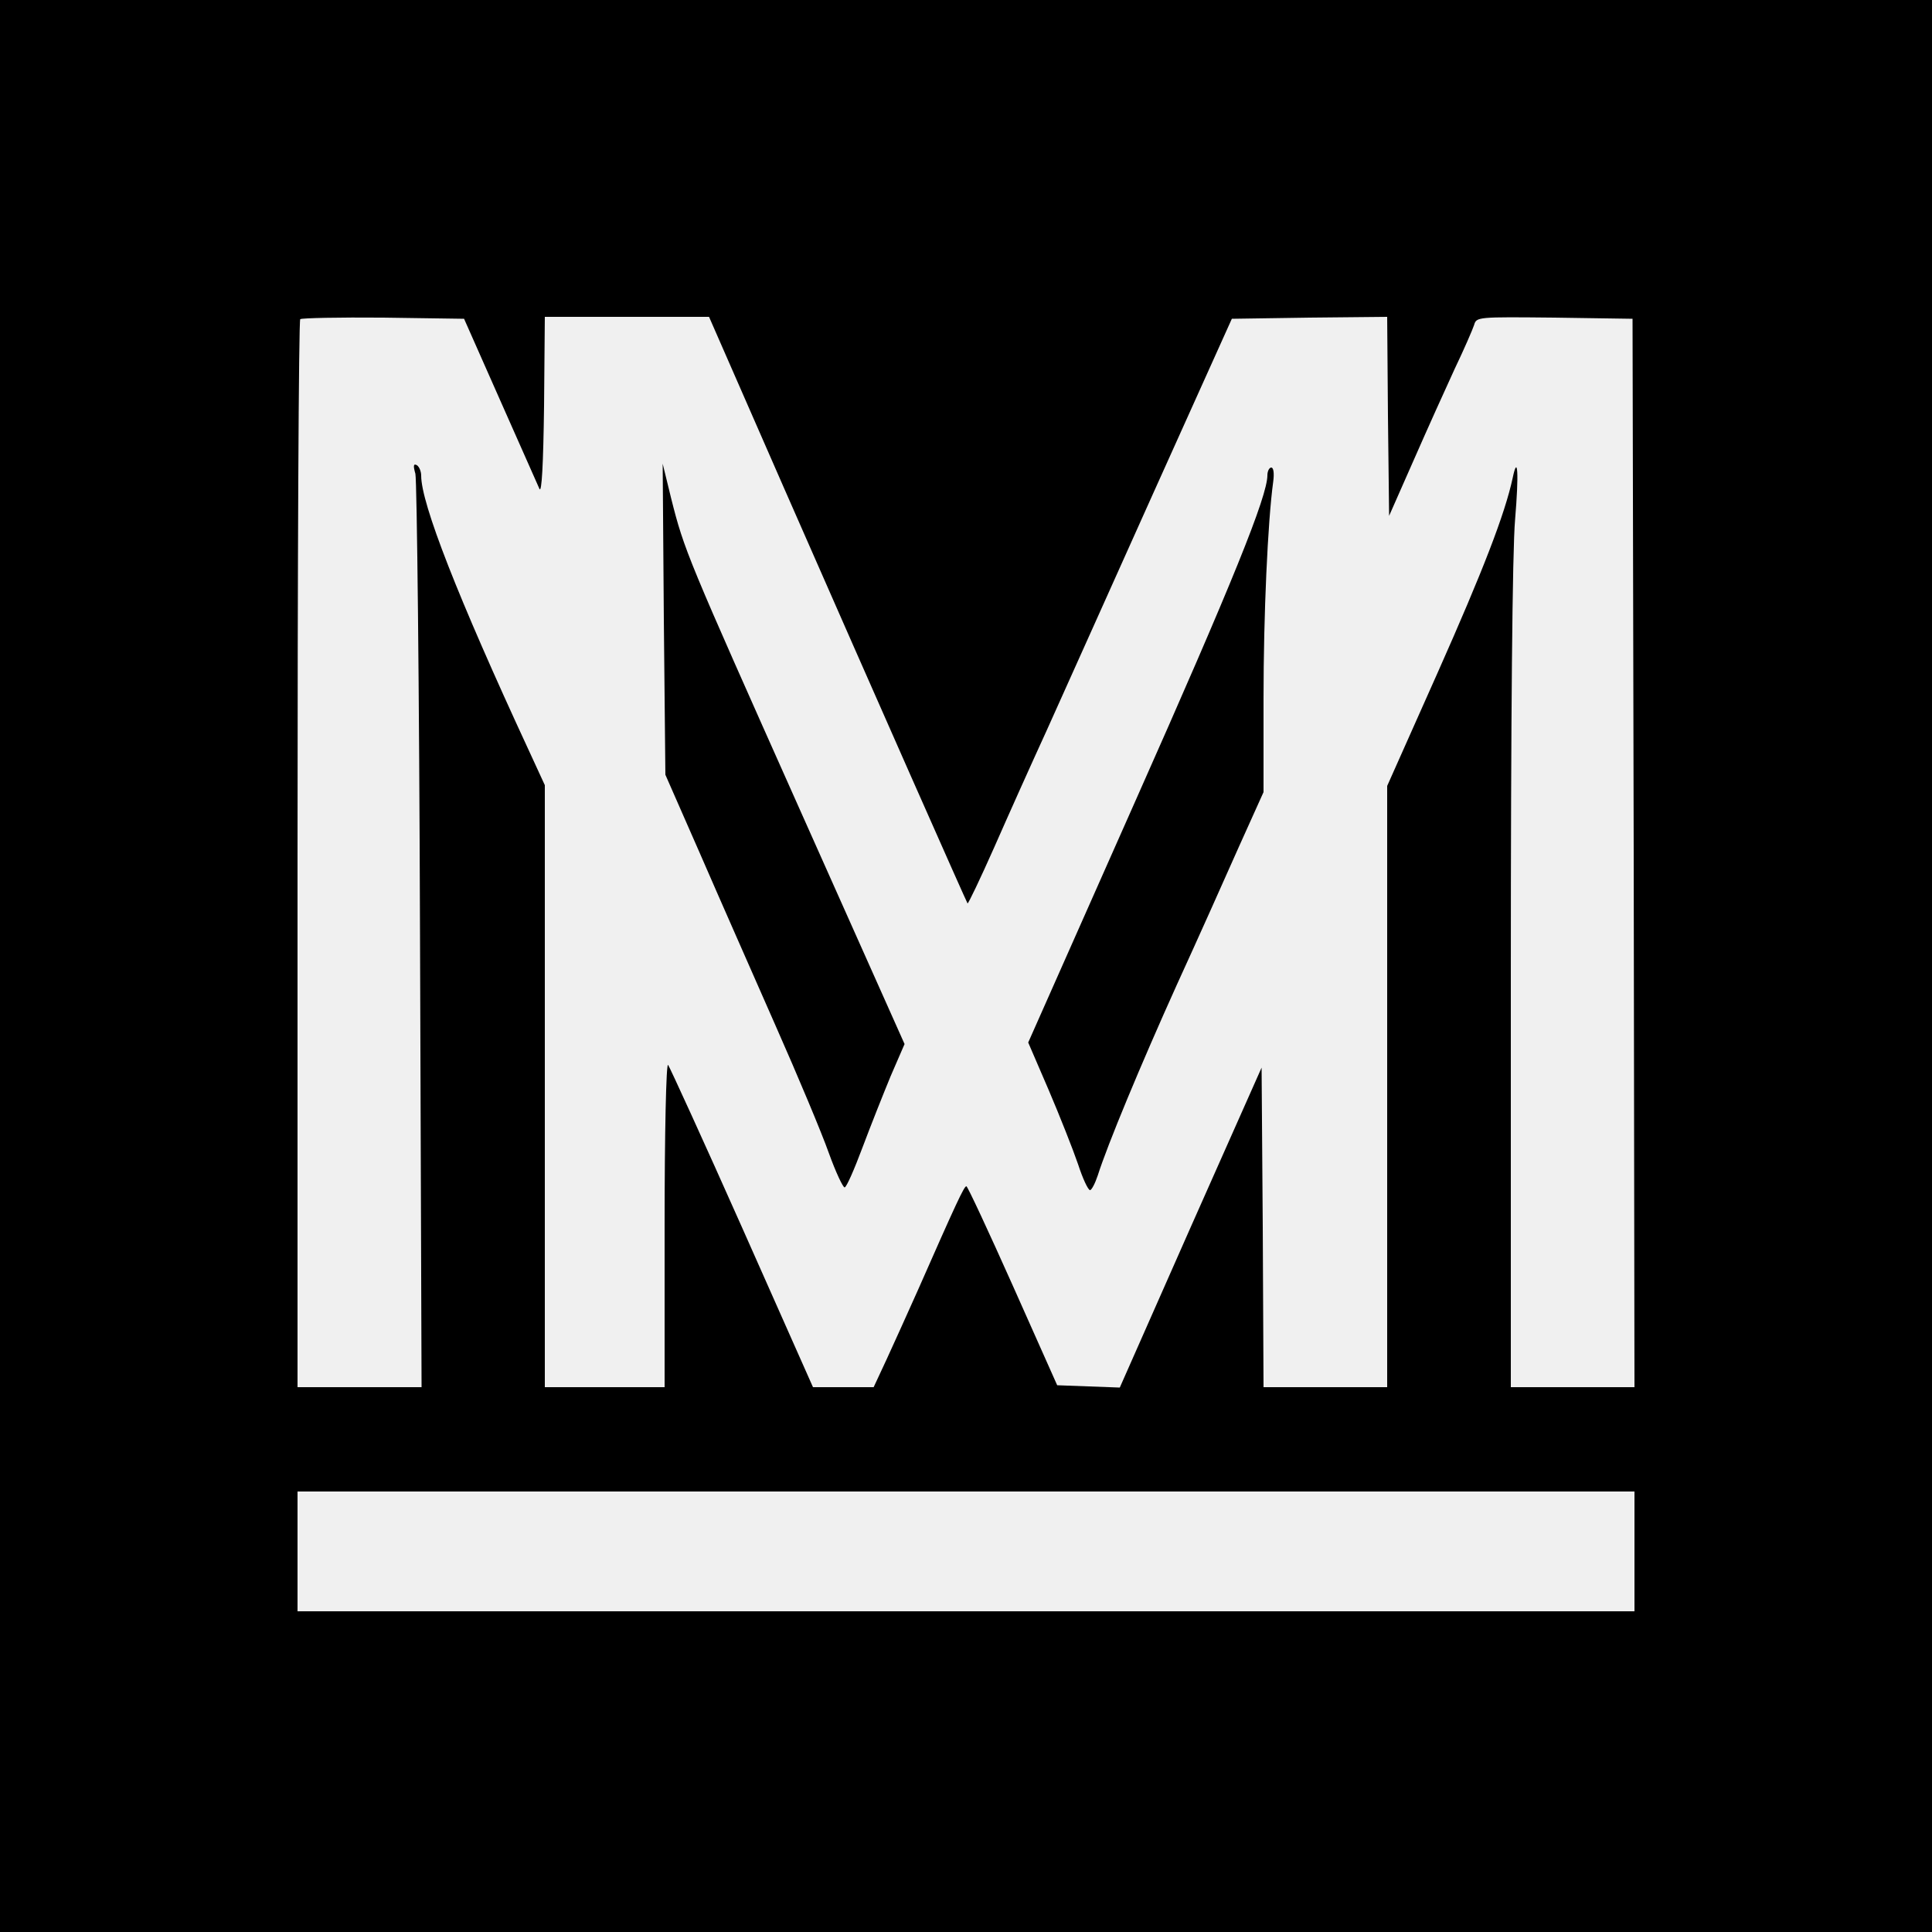
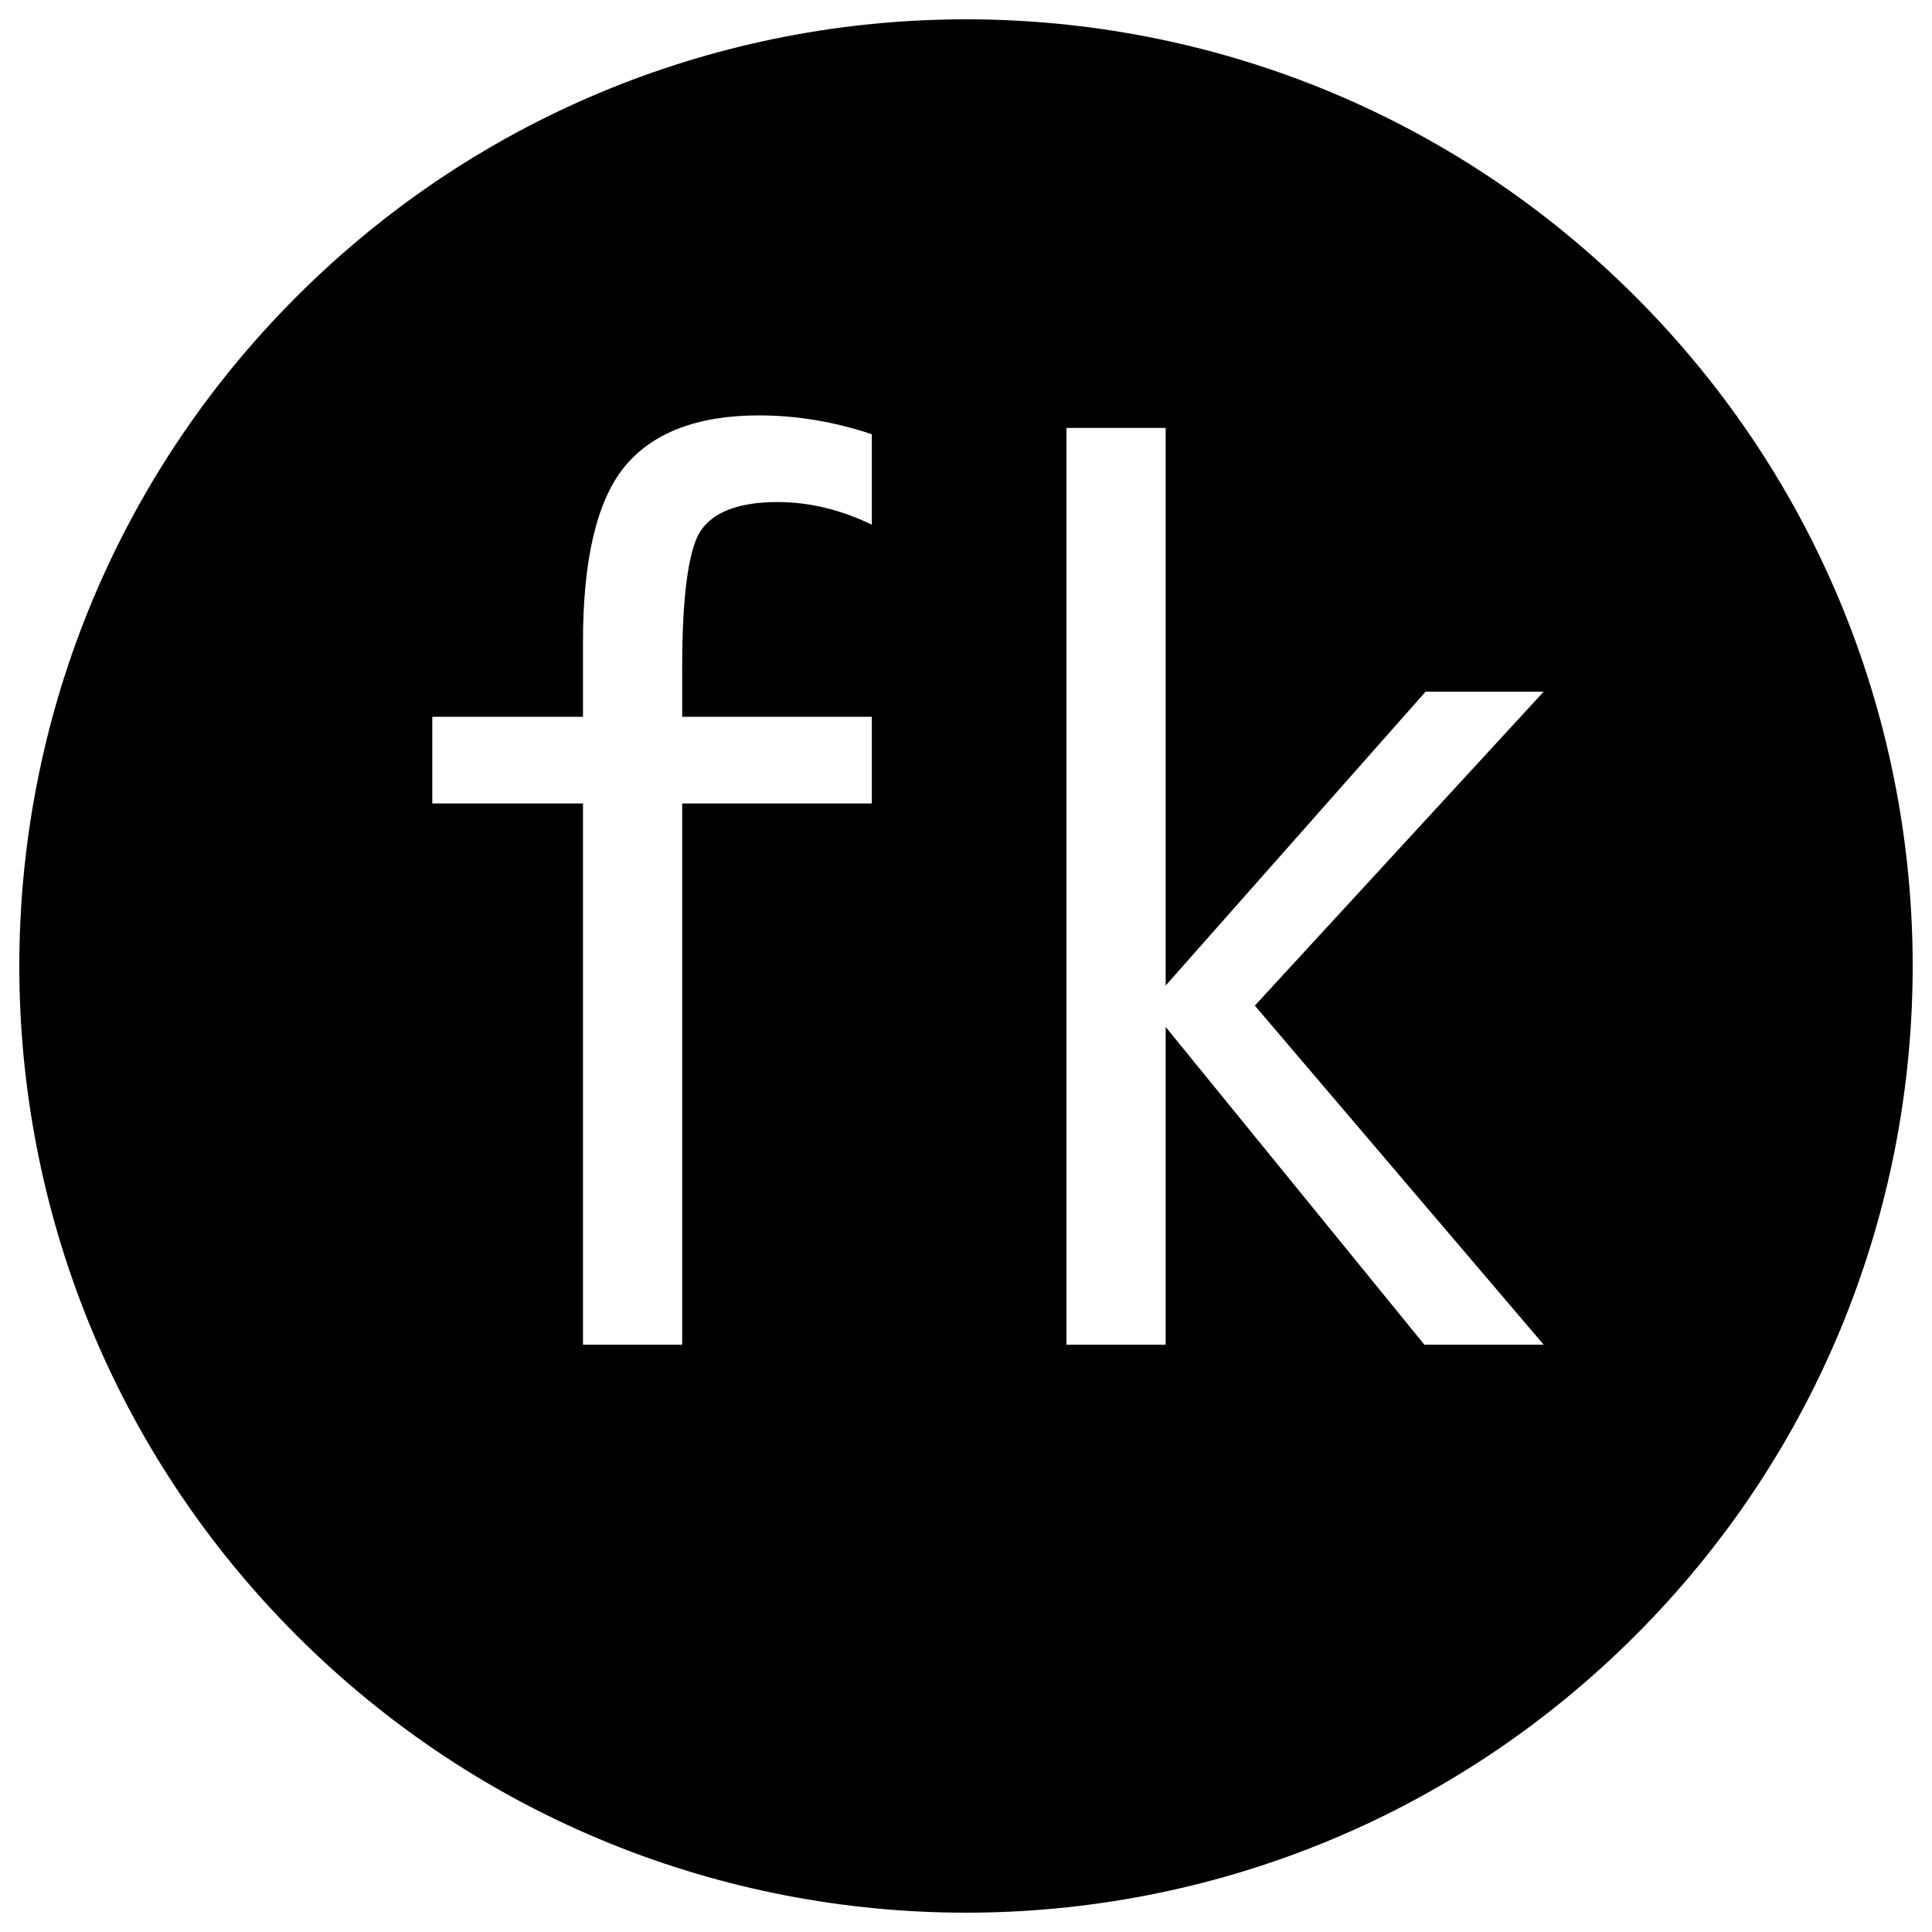
- <svg xmlns="http://www.w3.org/2000/svg" version="1.0" width="500pt" height="500pt" viewBox="0 0 500 500" preserveAspectRatio="xMidYMid meet">
-   <g transform="translate(0,500) scale(0.1,-0.1)" fill="#000000" stroke="none">
-     <path d="M0 2500 l0 -2500 2500 0 2500 0 0 2500 0 2500 -2500 0 -2500 0 0 -2500z m1294 1465 c51 -115 97 -219 102 -230 6 -13 10 63 12 213 l2 232 213 0 212 0 194 -443 c248 -565 472 -1071 475 -1075 2 -1 33 64 69 145 36 82 97 218 136 303 38 85 162 360 274 610 l205 455 201 3 201 2 2 -257 3 -258 64 145 c35 80 83 186 106 236 24 50 46 101 50 113 6 21 9 21 208 19 l202 -3 3 -1382 2 -1383 -160 0 -160 0 0 1059 c0 675 4 1106 11 1186 10 120 7 171 -6 109 -20 -94 -78 -243 -194 -504 l-131 -294 0 -778 0 -778 -160 0 -160 0 -2 414 -3 413 -184 -414 -183 -414 -81 3 -81 3 -115 258 c-63 141 -117 257 -120 257 -6 0 -26 -43 -126 -270 -26 -58 -62 -138 -80 -177 l-34 -73 -78 0 -79 0 -183 412 c-101 227 -188 417 -192 422 -5 6 -9 -178 -9 -412 l0 -422 -155 0 -155 0 0 779 0 779 -41 89 c-185 399 -279 640 -279 712 0 11 -5 23 -11 27 -9 5 -10 -1 -4 -22 4 -16 10 -554 12 -1196 l4 -1168 -160 0 -161 0 0 1378 c0 758 3 1382 7 1386 4 3 101 5 215 4 l209 -3 93 -210z m2936 -2980 l0 -155 -1730 0 -1730 0 0 155 0 155 1730 0 1730 0 0 -155z" />
-     <path d="M1718 3397 l4 -402 90 -205 c49 -113 137 -312 195 -444 58 -131 120 -279 138 -330 18 -50 37 -90 41 -89 5 1 25 47 46 103 21 56 54 139 73 185 l36 83 -272 609 c-291 652 -298 668 -332 803 l-22 90 3 -403z" />
-     <path d="M3280 3770 c0 -54 -90 -277 -343 -846 l-276 -622 53 -123 c29 -68 63 -154 76 -192 12 -37 26 -67 31 -67 4 0 13 17 20 38 25 79 111 286 204 492 54 118 126 279 161 358 l64 142 0 243 c0 217 11 458 25 560 3 22 1 37 -5 37 -5 0 -10 -9 -10 -20z" />
+ <svg xmlns="http://www.w3.org/2000/svg" xmlns:xlink="http://www.w3.org/1999/xlink" version="1.1" width="500pt" height="500pt" viewBox="0 0 500 500">
+   <g enable-background="new">
+     <clipPath id="cp0">
+       <path transform="matrix(1,0,0,-1,0,500)" d="M 0 0 L 500 0 L 500 500 L 0 500 Z " />
+     </clipPath>
+     <g clip-path="url(#cp0)">
+       <path transform="matrix(1,0,0,-1,0,500)" d="M 0 500 L 500 500 L 500 0 L 0 0 Z " fill="#ffffff" />
+       <g id="Layer-1" data-name="P">
+         <path transform="matrix(1,0,0,-1,0,500)" d="M 423.241 423.241 C 518.92 327.563 518.92 172.437 423.241 76.759 C 327.563 -18.92 172.437 -18.92 76.759 76.759 C -18.92 172.437 -18.92 327.563 76.759 423.241 C 172.437 518.92 327.563 518.92 423.241 423.241 Z M 423.241 423.241 " />
+       </g>
+       <g id="Layer-1" data-name="P">
+         <symbol id="font_1_1">
+           <path d="M 0 .431 L 0 .5 L .12 .5 L .12 .56 C .12 .625 .131 .672 .153 .699 C .175 .726 .211 .74 .26 .74 C .29 .74 .32 .735 .35 .725 L .35 .653 C .325 .665 .3 .671 .275 .671 C .244 .671 .223 .663 .213 .647 C .204 .632 .199 .596 .199 .54 L .199 .5 L .35 .5 L .35 .431 L .199 .431 L .199 0 L .12 0 L .12 .431 L 0 .431 Z " />
+         </symbol>
+         <symbol id="font_1_2">
+           <path d="M .38 .52 L .15 .27 L .38 0 L .285 0 L .079 .253 L .079 0 L 0 0 L 0 .73 L .079 .73 L .079 .286 L .286 .52 L .38 .52 Z " />
+         </symbol>
+         <use xlink:href="#font_1_1" transform="matrix(325,0,0,-325,111.875,348.0026)" fill="#ffffff" />
+         <use xlink:href="#font_1_2" transform="matrix(325,0,0,-325,276,348.0026)" fill="#ffffff" />
+       </g>
+     </g>
  </g>
</svg>
